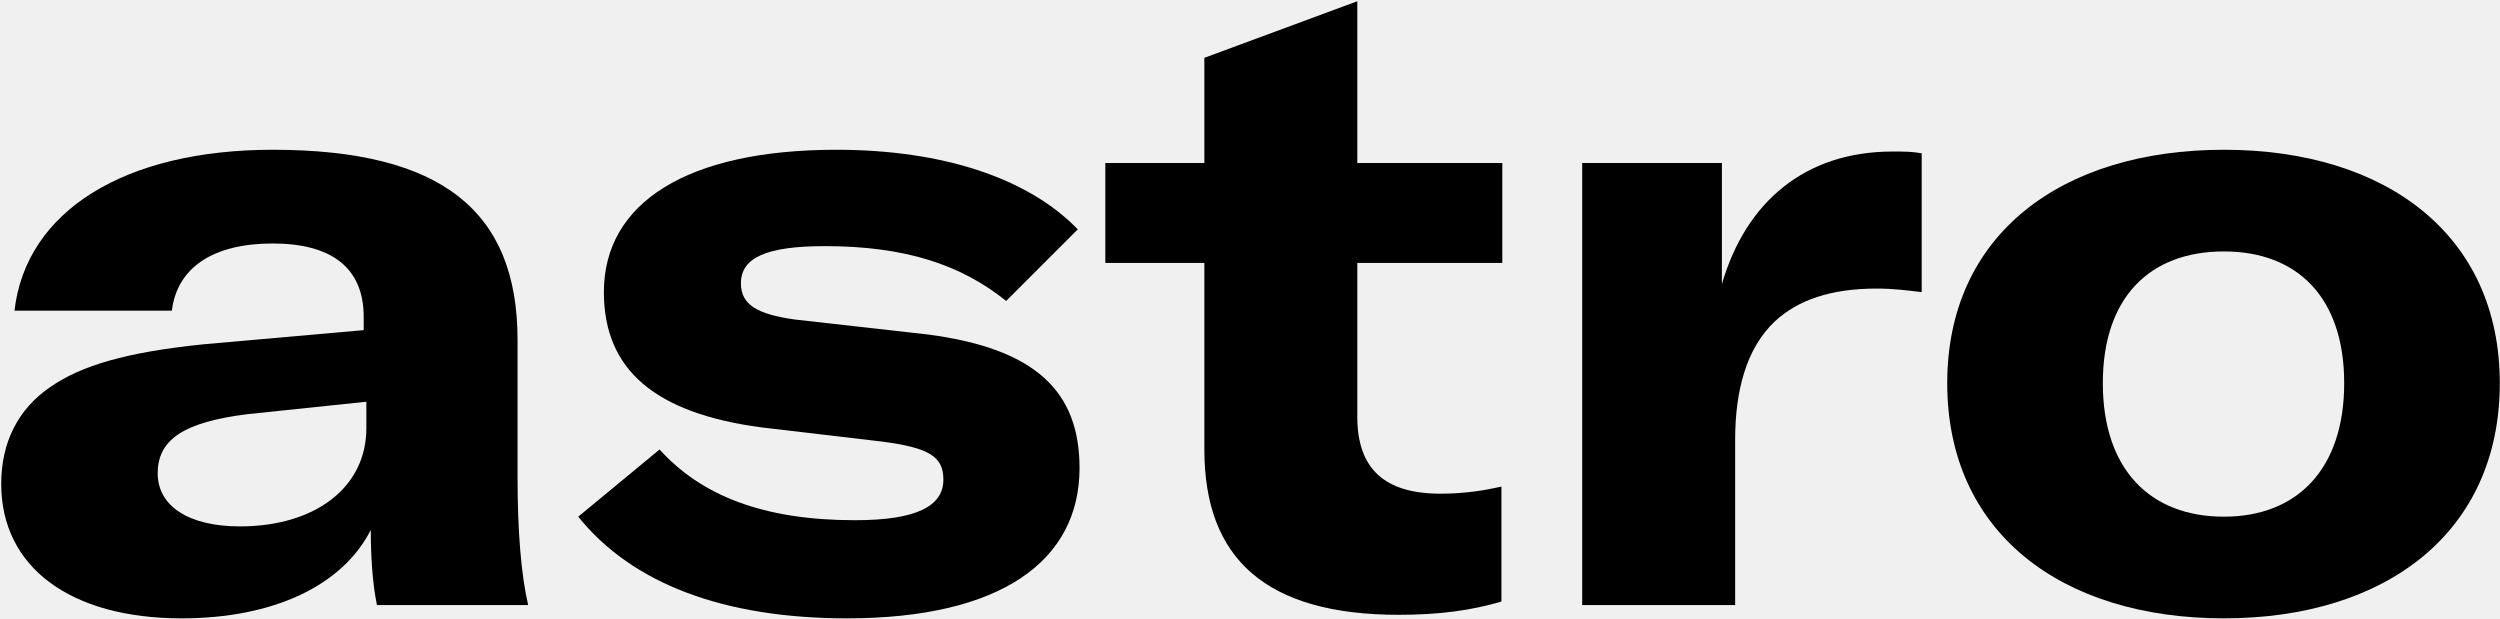
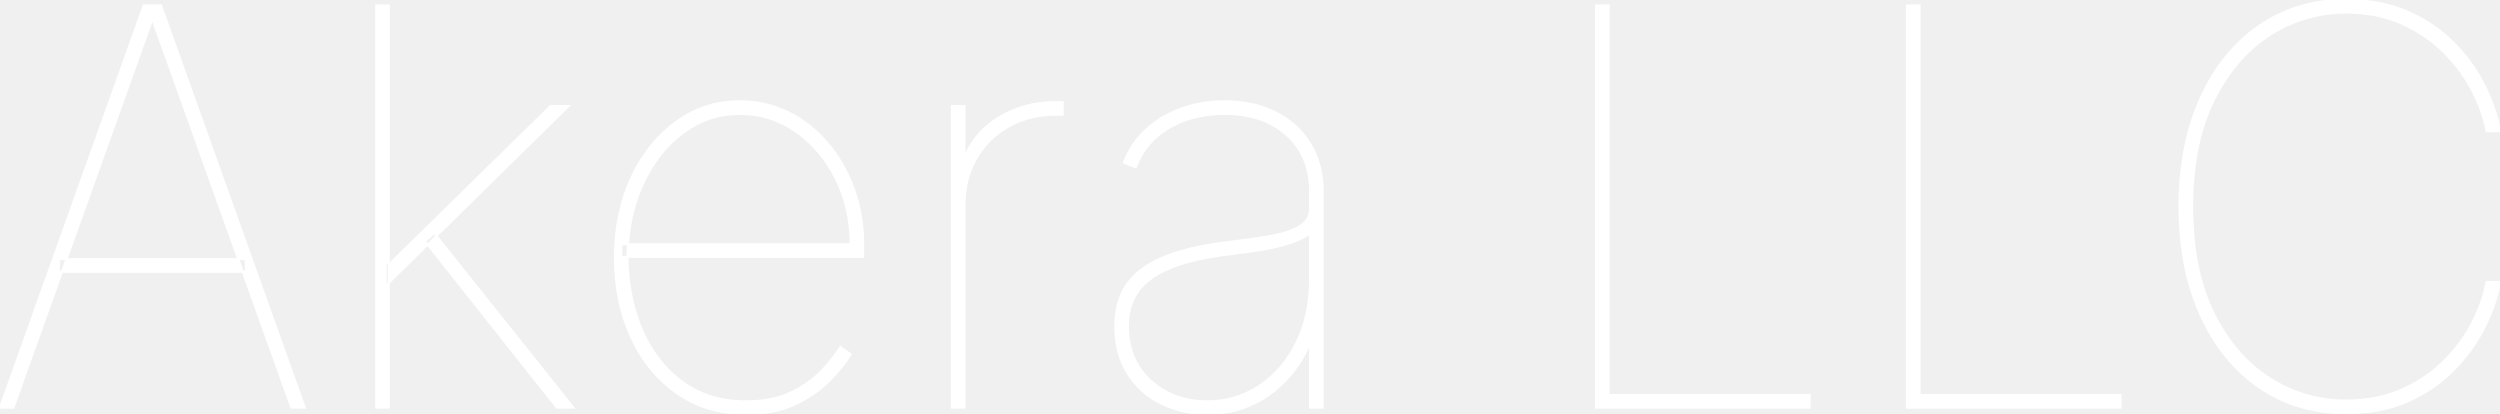
- <svg viewBox="0 0 1847 457" fill="none">
-   <path d="M134.148 456.833C202.08 456.833 253.03 432.665 273.93 391.516C273.93 411.111 275.23 431.36 278.5 447.036H390.19C384.97 424.173 382.36 392.82 382.36 351.671V251.081C382.36 155.717 326.18 110.648 201.43 110.648C92.344 110.648 19.188 155.717 10.697 229.527H126.963C130.882 197.521 157.66 179.885 201.43 179.885C244.53 179.885 268.7 197.521 268.7 234.1V243.896L150.48 254.347C92.997 260.227 60.338 270.023 37.477 285.7C13.31 302.028 0.899 326.851 0.899 357.549C0.899 418.948 51.847 456.833 134.148 456.833ZM177.26 388.902C139.37 388.902 116.512 373.88 116.512 349.712C116.512 324.892 135.45 311.827 183.14 305.949L270.66 296.805V316.4C270.66 360.163 232.78 388.902 177.26 388.902Z" fill="currentColor" />
-   <path d="M625.77 456.833C739.43 456.833 797.56 414.377 797.56 345.793C797.56 288.966 764.9 257.613 685.87 247.162L587.23 236.059C559.15 232.138 547.39 224.953 547.39 209.277C547.39 190.336 566.33 181.844 609.44 181.844C668.88 181.844 710.03 195.561 743.35 222.342L796.25 169.434C759.67 131.55 696.32 110.648 617.94 110.648C507.55 110.648 446.15 149.838 446.15 215.809C446.15 273.289 484.03 305.295 562.41 315.745L651.25 326.196C686.52 330.769 696.97 337.302 696.97 354.283C696.97 373.88 677.37 384.331 631.65 384.331C563.72 384.331 518 366.041 487.3 332.076L427.21 381.717C467.05 431.36 534.98 456.833 625.77 456.833Z" fill="currentColor" />
-   <path d="M889.78 194.255V332.076C889.78 413.07 935.5 454.221 1033.48 454.221C1063.53 454.221 1087.04 450.955 1109.25 444.423V359.508C1097.49 362.122 1083.12 364.734 1064.18 364.734C1023.03 364.734 1002.78 346.446 1002.78 307.908V194.255H1109.9V120.445H1002.78V0.914L889.78 42.717V120.445H816.62V194.255H889.78Z" fill="currentColor" />
-   <path d="M1272.13 120.445H1168.93V447.036H1281.93V324.892C1281.93 289.618 1289.77 257.613 1311.33 237.364C1328.31 221.687 1352.48 213.198 1386.44 213.198C1398.85 213.198 1408.65 214.502 1419.75 215.809V113.26C1412.57 111.954 1407.34 111.954 1398.2 111.954C1333.53 111.954 1289.77 149.185 1272.13 209.932V120.445Z" fill="currentColor" />
-   <path d="M1643.05 456.833C1762.59 456.833 1846.85 393.475 1846.85 283.088C1846.85 173.353 1762.59 110.648 1643.05 110.648C1522.87 110.648 1438.61 173.353 1438.61 283.088C1438.61 393.475 1522.87 456.833 1643.05 456.833ZM1643.05 381.717C1588.19 381.717 1553.57 346.446 1553.57 283.088C1553.57 219.728 1588.19 185.763 1643.05 185.763C1697.27 185.763 1731.89 219.728 1731.89 283.088C1731.89 346.446 1697.27 381.717 1643.05 381.717Z" fill="currentColor" />
+ <svg xmlns="http://www.w3.org/2000/svg" width="452.131" height="74.859" viewBox="0 0 452.131 74.859">
+   <g id="svgGroup" stroke-linecap="round" fill-rule="evenodd" font-size="9pt" stroke="#ffffff" stroke-width=".1mm" fill="#ffffff" style="stroke:#ffffff;stroke-width:.1mm;fill:#ffffff">
+     <path d="M 452.131 23.722 L 449.716 23.722 Q 449.041 20.1 447.088 16.336 A 27.444 27.444 0 0 0 442.547 10.03 A 31.182 31.182 0 0 0 441.903 9.375 Q 438.672 6.179 434.268 4.226 A 22.582 22.582 0 0 0 427.984 2.504 A 28.692 28.692 0 0 0 424.29 2.273 A 25.058 25.058 0 0 0 410.494 6.339 Q 404.155 10.405 400.302 18.235 Q 396.81 25.332 396.483 35.271 A 63.408 63.408 0 0 0 396.449 37.358 Q 396.449 47.037 399.21 54.121 A 31.351 31.351 0 0 0 400.302 56.605 Q 404.155 64.418 410.494 68.431 A 25.3 25.3 0 0 0 424.29 72.444 A 27.508 27.508 0 0 0 429.844 71.905 A 21.974 21.974 0 0 0 434.268 70.508 A 25.524 25.524 0 0 0 441.077 66.17 A 24.046 24.046 0 0 0 441.903 65.395 A 27.668 27.668 0 0 0 446.547 59.428 A 25.729 25.729 0 0 0 447.088 58.434 A 29.281 29.281 0 0 0 448.938 54.045 A 23.945 23.945 0 0 0 449.716 50.995 L 452.131 50.995 Q 451.456 54.83 449.432 58.967 A 29.964 29.964 0 0 1 444.904 65.671 A 34.338 34.338 0 0 1 443.963 66.691 A 26.201 26.201 0 0 1 436.967 71.846 A 30.458 30.458 0 0 1 435.618 72.497 A 24.415 24.415 0 0 1 429.26 74.35 A 32.388 32.388 0 0 1 424.29 74.716 A 28.884 28.884 0 0 1 414.923 73.238 A 25.727 25.727 0 0 1 408.558 70.029 Q 401.776 65.341 397.976 56.925 A 41.856 41.856 0 0 1 394.852 46.28 A 56.343 56.343 0 0 1 394.176 37.358 A 55.459 55.459 0 0 1 395.011 27.505 A 41.367 41.367 0 0 1 397.976 17.792 Q 401.776 9.375 408.558 4.688 A 26.519 26.519 0 0 1 422.341 0.057 A 32.866 32.866 0 0 1 424.29 0 A 31.988 31.988 0 0 1 429.98 0.484 A 24.203 24.203 0 0 1 435.618 2.202 A 27.524 27.524 0 0 1 441.91 6.073 A 24.834 24.834 0 0 1 443.963 7.973 A 30.931 30.931 0 0 1 448.478 13.896 A 28.098 28.098 0 0 1 449.432 15.679 A 33.153 33.153 0 0 1 451.28 20.252 A 26.464 26.464 0 0 1 452.131 23.722 Z M 156.108 44.176 L 156.108 46.449 L 112.358 46.449 L 112.358 44.176 L 153.835 44.176 A 27.606 27.606 0 0 0 152.794 36.488 A 24.3 24.3 0 0 0 151.136 32.262 A 23.488 23.488 0 0 0 146.829 26.219 A 21.287 21.287 0 0 0 143.892 23.757 A 17.271 17.271 0 0 0 133.807 20.597 Q 128.196 20.597 123.651 23.935 A 22.416 22.416 0 0 0 117.876 30.26 A 28.03 28.03 0 0 0 116.371 33.026 A 29.58 29.58 0 0 0 113.807 41.853 A 36.809 36.809 0 0 0 113.494 46.023 L 113.494 46.307 A 35.504 35.504 0 0 0 114.547 55.079 A 31.085 31.085 0 0 0 115.998 59.429 A 23.734 23.734 0 0 0 119.961 65.902 A 21.38 21.38 0 0 0 123.295 68.999 A 17.864 17.864 0 0 0 131.645 72.361 A 23.535 23.535 0 0 0 134.943 72.586 Q 139.986 72.586 143.413 70.81 Q 146.839 69.034 148.917 66.726 A 45.029 45.029 0 0 0 150.11 65.349 Q 151.267 63.954 151.944 62.857 A 12.991 12.991 0 0 0 151.989 62.784 L 153.835 64.063 A 17.811 17.811 0 0 1 152.76 65.672 Q 152.144 66.501 151.361 67.393 A 38.732 38.732 0 0 1 150.213 68.644 A 19.203 19.203 0 0 1 147.069 71.267 A 25.482 25.482 0 0 1 144.034 73.012 Q 140.498 74.746 135.582 74.852 A 29.926 29.926 0 0 1 134.943 74.858 A 23.08 23.08 0 0 1 127.865 73.806 A 20.118 20.118 0 0 1 122.461 71.13 A 24.217 24.217 0 0 1 114.842 62.375 A 29.152 29.152 0 0 1 114.169 61.009 Q 111.222 54.617 111.222 46.591 A 37.313 37.313 0 0 1 112.108 38.302 A 30.68 30.68 0 0 1 114.187 32.174 A 27.639 27.639 0 0 1 118.202 25.825 A 23.605 23.605 0 0 1 122.266 22.053 A 19.105 19.105 0 0 1 133.807 18.324 A 19.526 19.526 0 0 1 142.631 20.348 A 22.009 22.009 0 0 1 149.716 25.959 A 26.785 26.785 0 0 1 154.311 33.916 A 30.264 30.264 0 0 1 154.421 34.216 Q 156.108 38.885 156.108 44.176 Z M 27.415 3.836 L 2.415 73.722 L 0 73.722 L 25.994 0.995 L 29.119 0.995 L 55.114 73.722 L 52.699 73.722 L 27.699 3.836 L 27.415 3.836 Z M 236.932 37.784 L 236.932 34.517 A 15.134 15.134 0 0 0 236.234 29.818 A 12.299 12.299 0 0 0 232.706 24.414 A 14.354 14.354 0 0 0 226.14 21.09 A 21.108 21.108 0 0 0 221.449 20.597 Q 215.696 20.597 211.399 23.136 A 13.558 13.558 0 0 0 205.398 30.256 L 203.267 29.404 A 15.314 15.314 0 0 1 207.209 23.509 A 18.355 18.355 0 0 1 212.853 19.937 A 21.149 21.149 0 0 1 213.53 19.674 A 22.112 22.112 0 0 1 219.872 18.372 A 25.896 25.896 0 0 1 221.449 18.324 A 24.226 24.226 0 0 1 225.386 18.63 A 18.689 18.689 0 0 1 228.888 19.549 A 17.313 17.313 0 0 1 232.613 21.455 A 15.067 15.067 0 0 1 234.482 22.958 Q 236.79 25.142 237.997 28.09 Q 239.205 31.037 239.205 34.517 L 239.205 73.722 L 236.932 73.722 L 236.932 62.642 L 236.648 62.642 A 22.513 22.513 0 0 1 232.227 69.088 Q 229.51 71.84 225.977 73.349 Q 222.443 74.858 218.324 74.858 A 18.927 18.927 0 0 1 211.755 73.731 A 17.864 17.864 0 0 1 210.067 73.012 A 14.856 14.856 0 0 1 203.995 67.614 A 14.034 14.034 0 0 1 202.03 62.582 A 19.371 19.371 0 0 1 201.705 58.949 A 15.335 15.335 0 0 1 202.291 54.671 A 14.17 14.17 0 0 1 202.592 53.747 A 10.207 10.207 0 0 1 204.451 50.612 A 13.117 13.117 0 0 1 205.717 49.326 Q 207.456 47.78 210.279 46.577 A 28.662 28.662 0 0 1 211.985 45.917 Q 214.914 44.884 219.032 44.209 A 74.216 74.216 0 0 1 222.301 43.75 Q 226.065 43.324 229.403 42.756 A 24.665 24.665 0 0 0 231.721 42.253 Q 233.523 41.764 234.837 41.051 Q 236.932 39.915 236.932 37.784 Z M 327.273 73.722 L 288.636 73.722 L 288.636 0.995 L 290.909 0.995 L 290.909 71.449 L 327.273 71.449 L 327.273 73.722 Z M 383.523 73.722 L 344.886 73.722 L 344.886 0.995 L 347.159 0.995 L 347.159 71.449 L 383.523 71.449 L 383.523 73.722 Z M 174.432 73.722 L 172.159 73.722 L 172.159 19.176 L 174.432 19.176 L 174.432 27.841 L 174.716 27.841 A 14.617 14.617 0 0 1 180.073 21.613 A 18.224 18.224 0 0 1 181.019 21.023 A 18.859 18.859 0 0 1 188.809 18.572 A 23.368 23.368 0 0 1 191.051 18.466 L 191.619 18.466 L 192.188 18.466 L 192.188 20.739 L 191.619 20.739 L 191.051 20.739 A 19.004 19.004 0 0 0 186.225 21.33 A 15.888 15.888 0 0 0 182.475 22.834 A 15.384 15.384 0 0 0 176.58 28.622 A 15.87 15.87 0 0 0 174.535 35.043 A 19.654 19.654 0 0 0 174.432 37.074 L 174.432 73.722 Z M 70.313 73.722 L 68.04 73.722 L 68.04 0.995 L 70.313 0.995 L 70.313 73.722 Z M 236.932 50.426 L 236.932 42.188 A 9.255 9.255 0 0 1 235.76 42.93 A 12.473 12.473 0 0 1 234.535 43.502 A 21.18 21.18 0 0 1 233.043 44.039 A 27.78 27.78 0 0 1 231.374 44.514 A 38.628 38.628 0 0 1 229.074 45.017 A 47.58 47.58 0 0 1 227.557 45.277 A 121.764 121.764 0 0 1 225.426 45.588 A 146.772 146.772 0 0 1 223.153 45.881 A 71.636 71.636 0 0 0 218.886 46.5 Q 214.676 47.251 211.844 48.393 A 20.801 20.801 0 0 0 211.648 48.473 A 18.986 18.986 0 0 0 209.162 49.711 Q 207.9 50.468 206.978 51.348 A 8.746 8.746 0 0 0 205.717 52.841 A 10.488 10.488 0 0 0 204.029 57.778 A 13.103 13.103 0 0 0 203.977 58.949 Q 203.977 65.128 208.114 68.857 A 14.397 14.397 0 0 0 217.019 72.541 A 18.8 18.8 0 0 0 218.324 72.586 A 16.721 16.721 0 0 0 227.734 69.798 A 18.935 18.935 0 0 0 233.54 63.671 A 23.209 23.209 0 0 0 234.446 62.021 A 23.333 23.333 0 0 0 236.582 55.153 A 30.772 30.772 0 0 0 236.932 50.426 Z M 77.699 43.892 L 69.744 51.705 L 69.744 47.586 L 70.597 47.586 L 99.574 19.176 L 102.841 19.176 L 77.983 43.608 L 77.699 43.892 Z M 103.693 73.722 L 100.71 73.722 L 76.847 43.608 L 78.551 42.188 L 103.693 73.722 Z M 10.653 49.148 L 10.653 46.875 L 44.46 46.875 L 44.46 49.148 L 10.653 49.148 Z" vector-effect="non-scaling-stroke" />
+   </g>
</svg>
